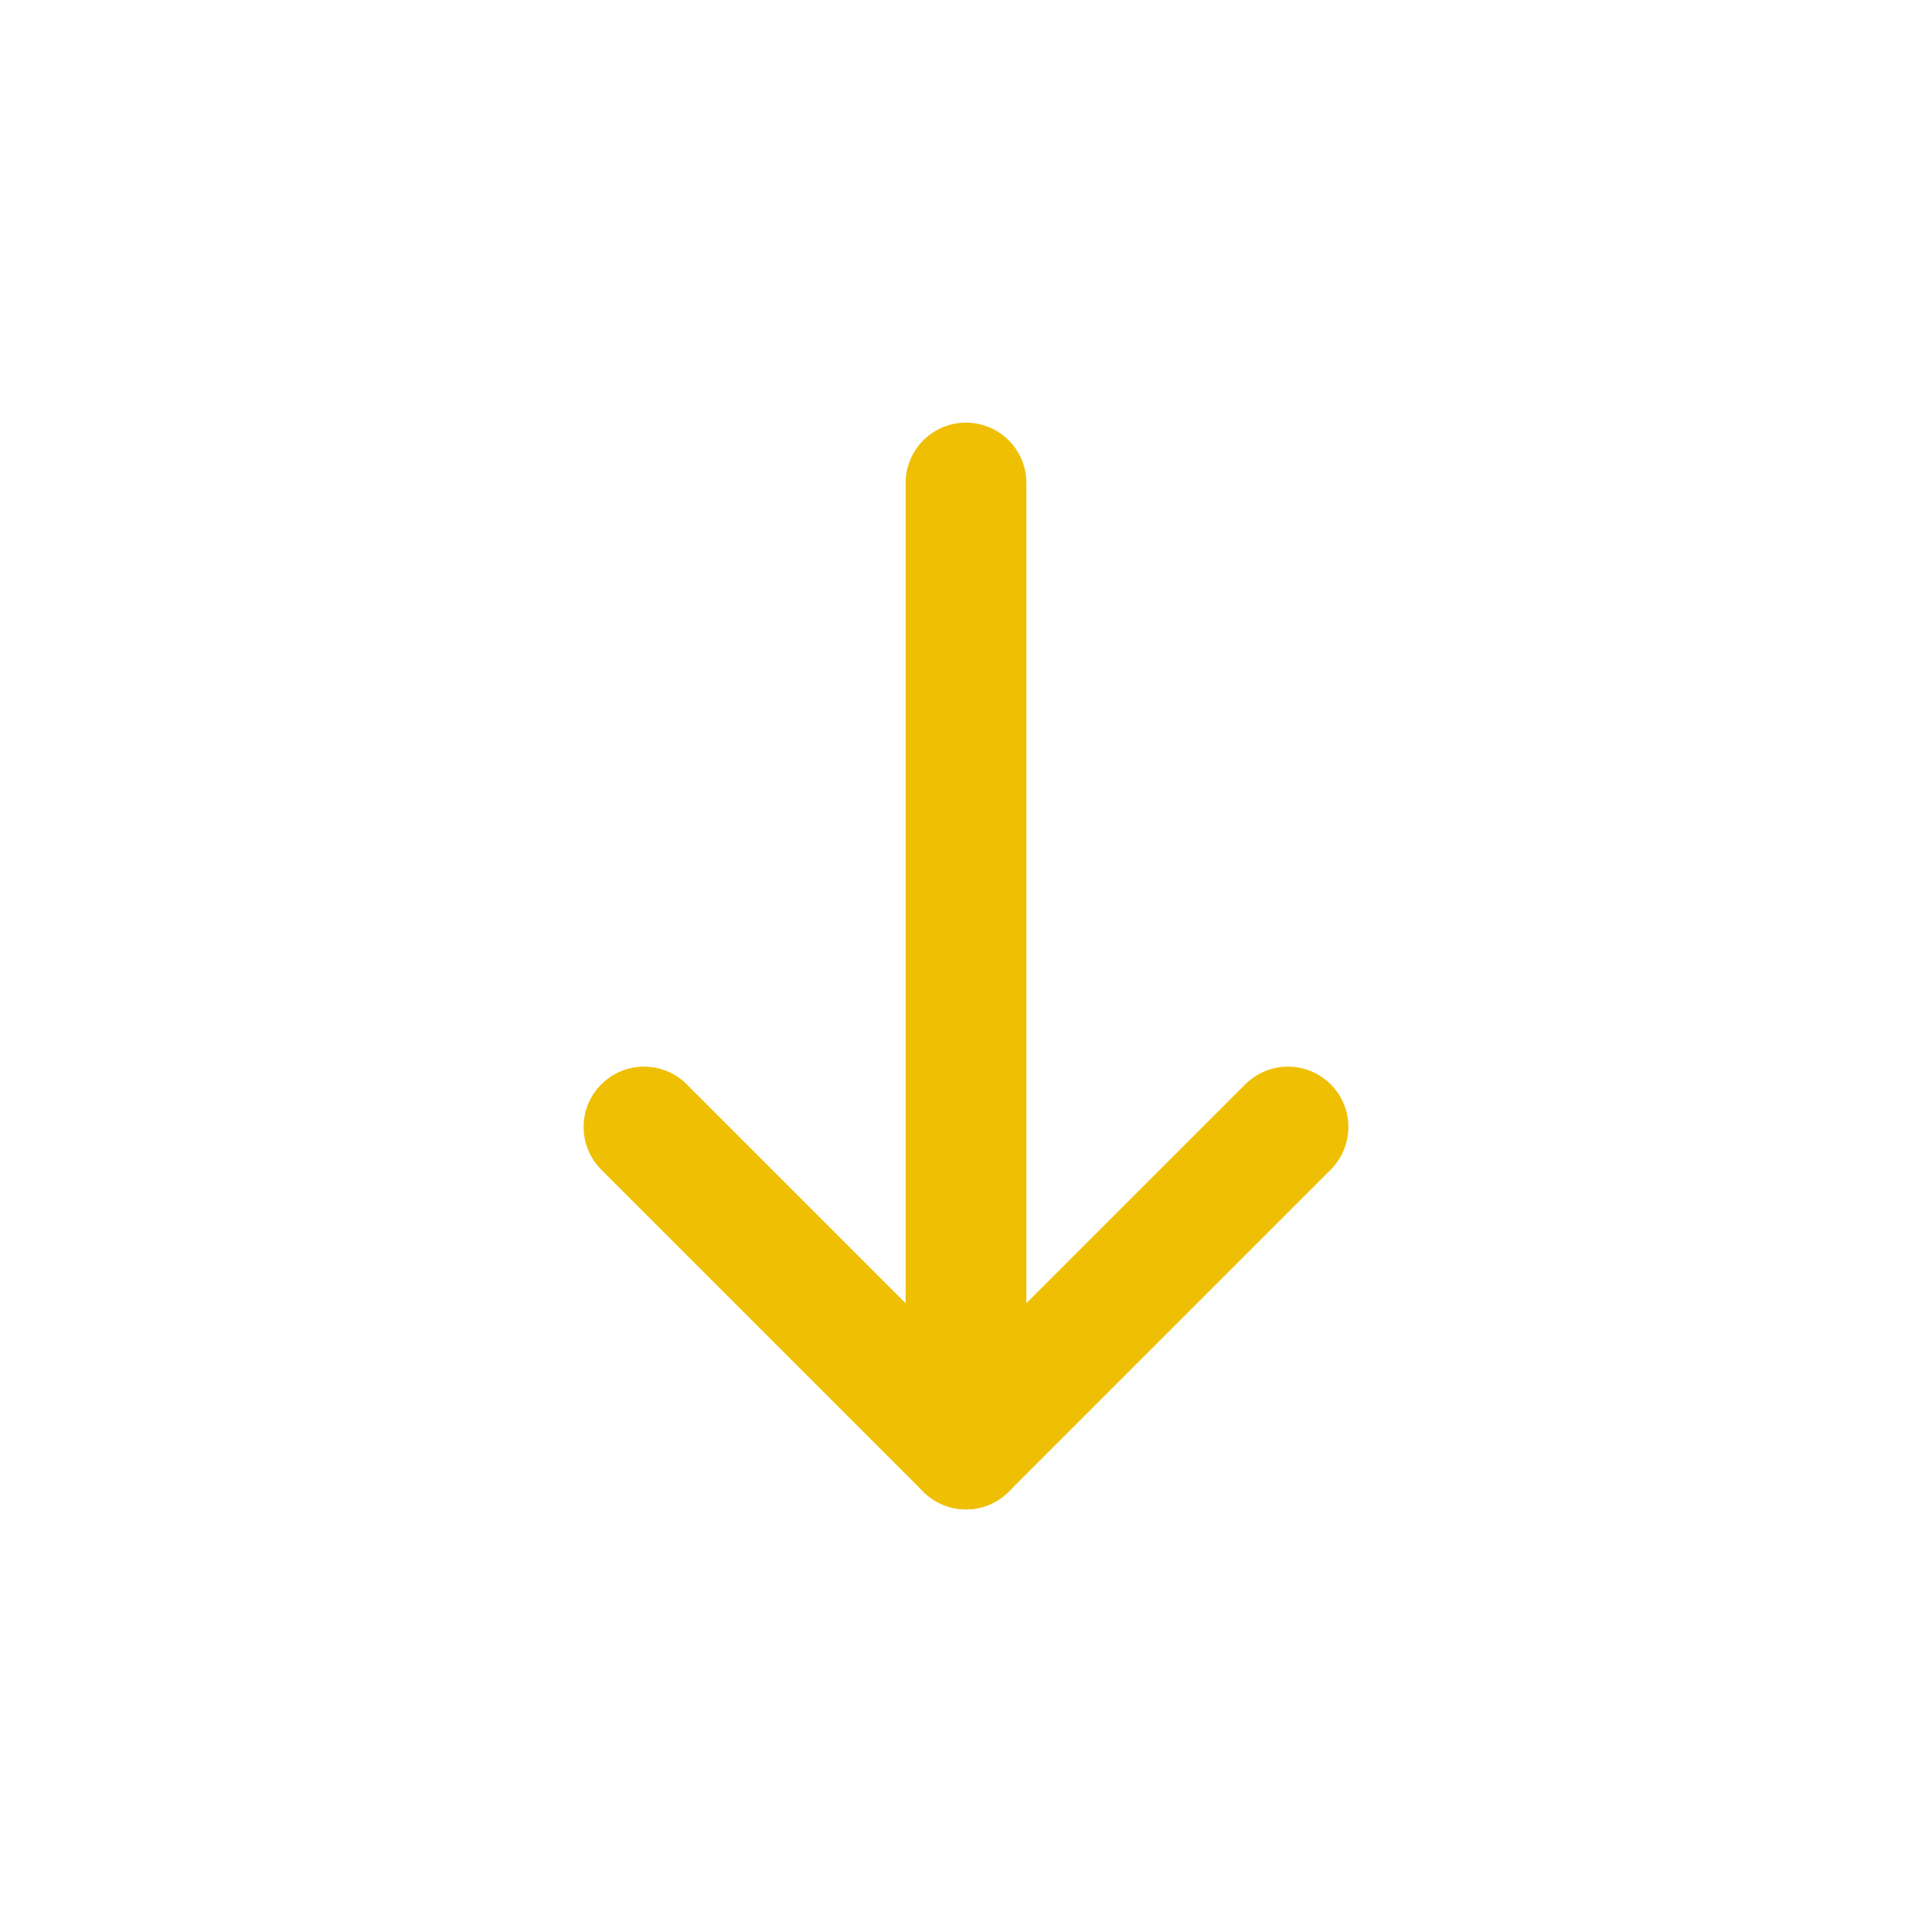
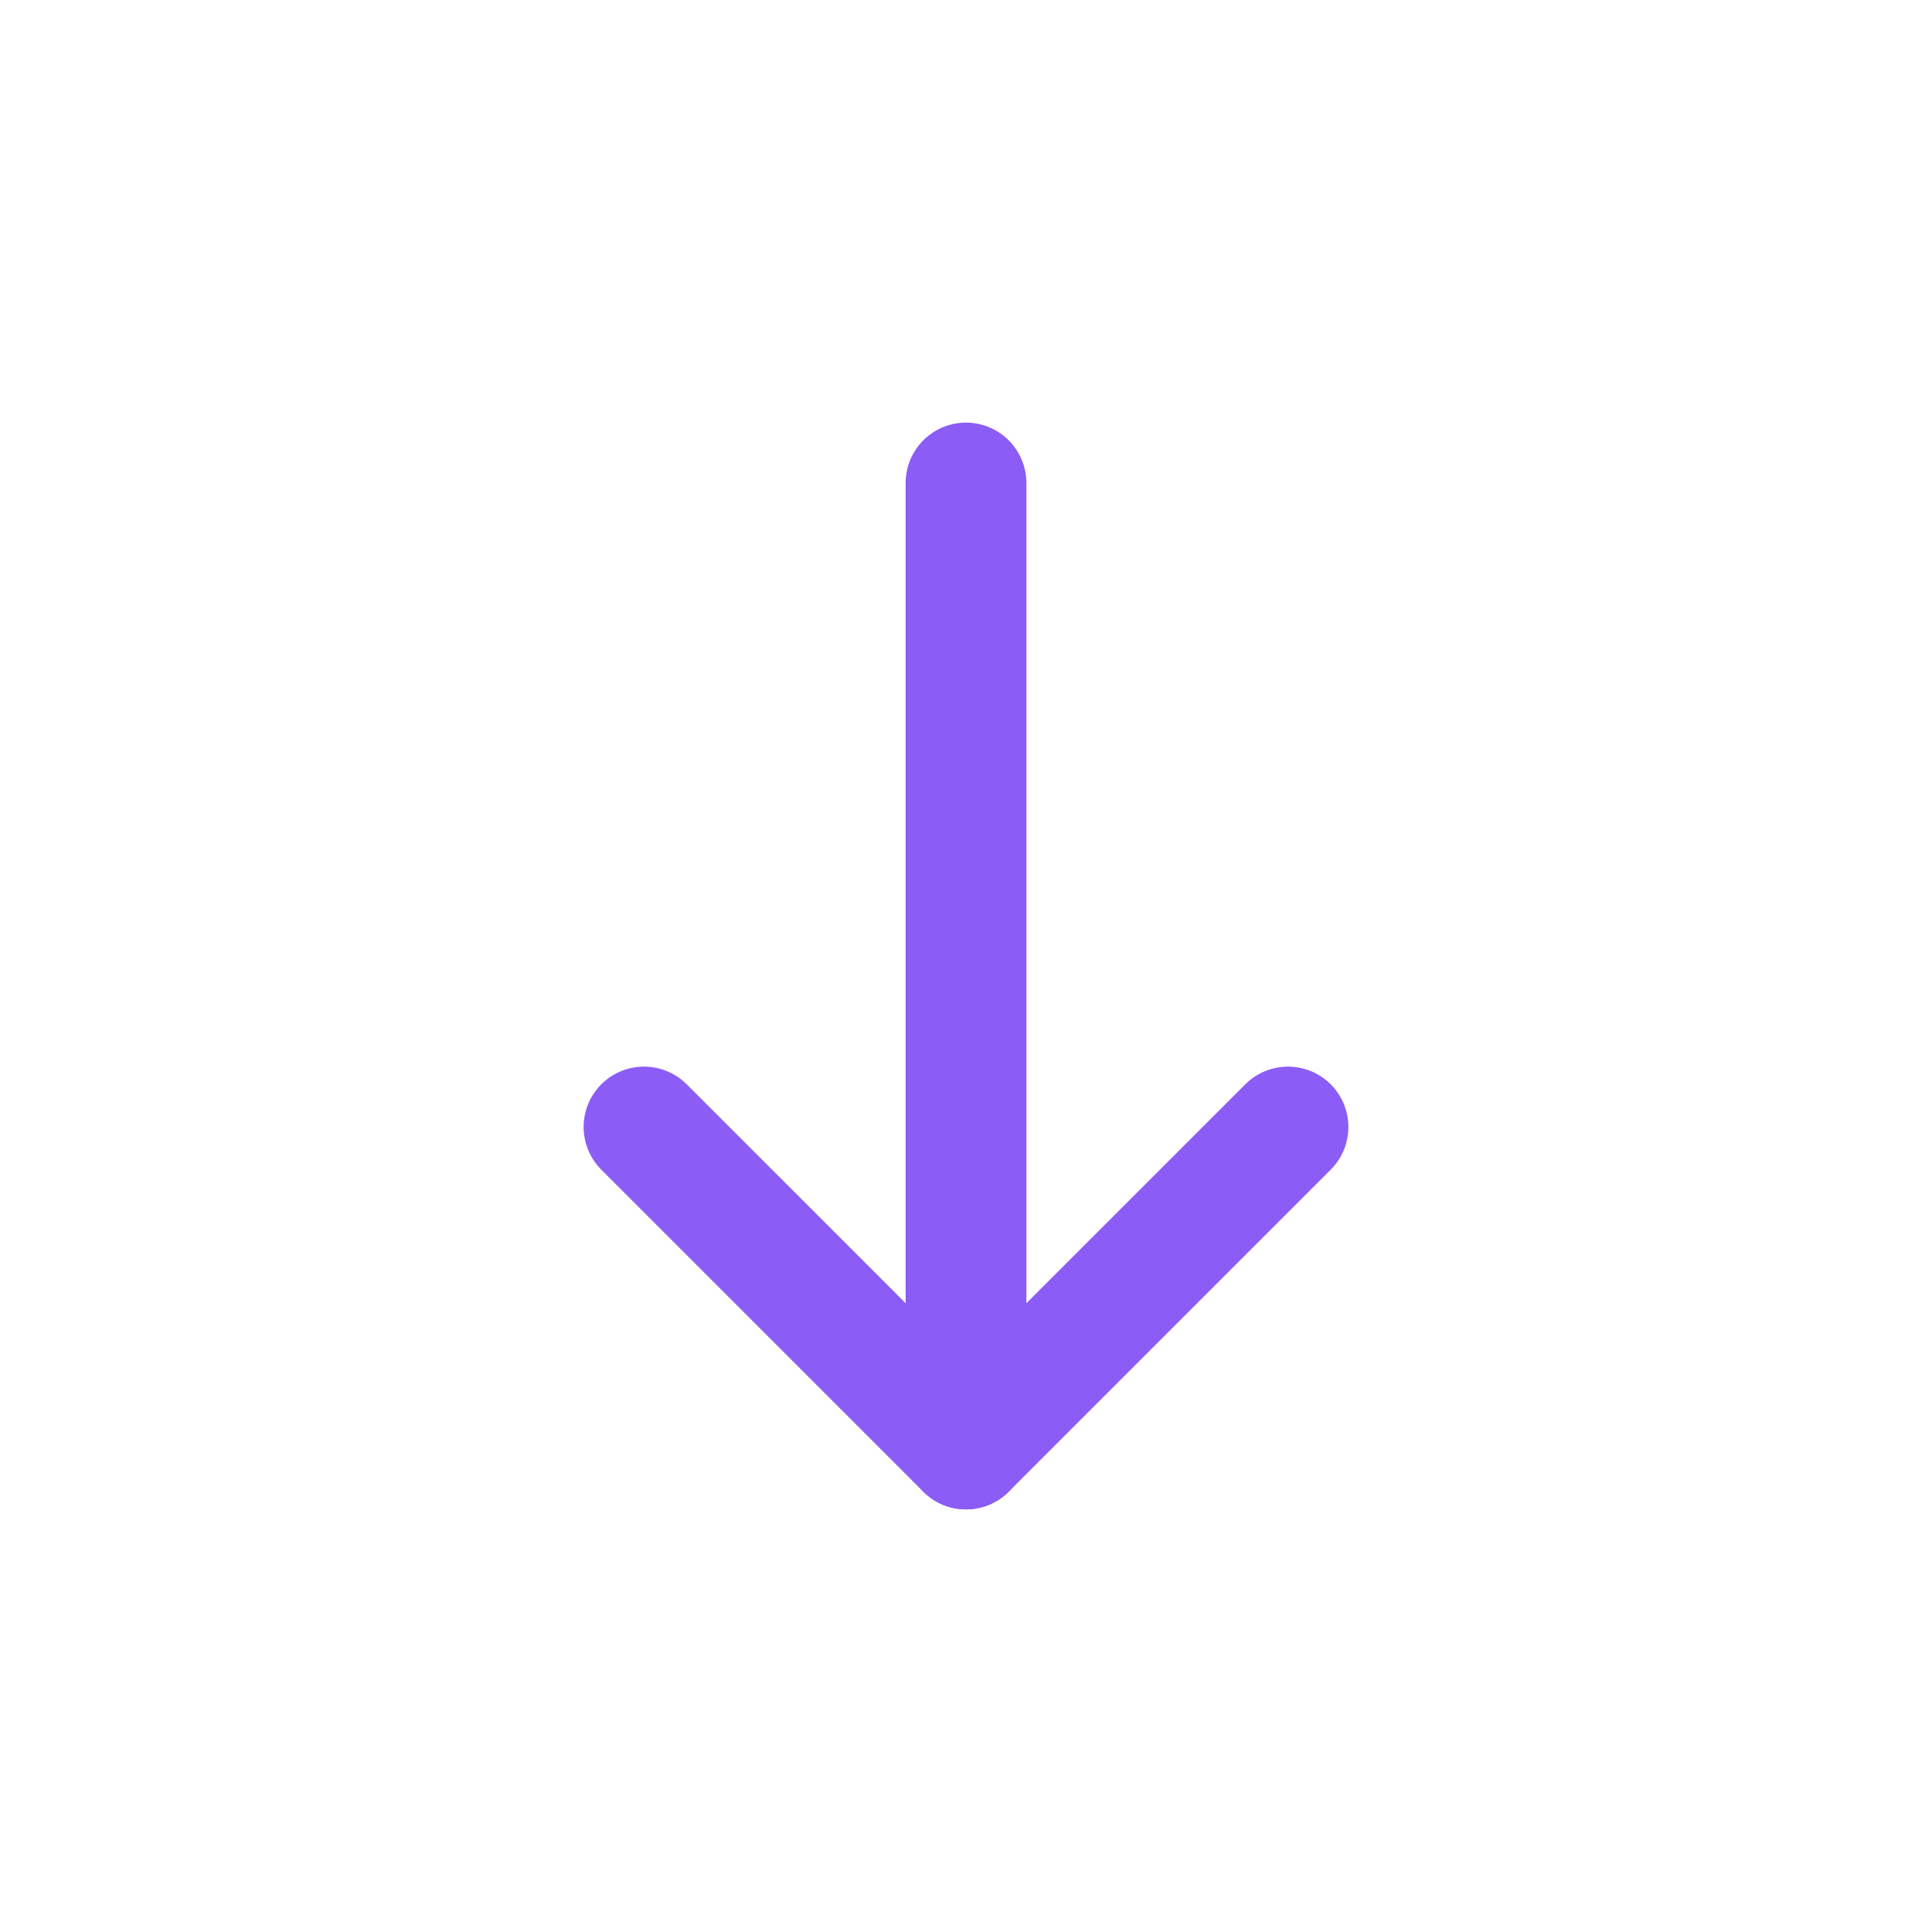
<svg xmlns="http://www.w3.org/2000/svg" width="800px" height="800px" viewBox="0 0 24 24" fill="none">
-   <path d="m8 14 4 4 4-4" stroke="#EFBF04 " stroke-width="1.5" stroke-linecap="round" stroke-linejoin="round" />
-   <path d="M12 18V6" stroke="#EFBF04 " stroke-width="1.5" stroke-miterlimit="10" stroke-linecap="round" />
+   <path d="m8 14 4 4 4-4" stroke="#8B5CF6 " stroke-width="1.5" stroke-linecap="round" stroke-linejoin="round" />
+   <path d="M12 18V6" stroke="#8B5CF6 " stroke-width="1.5" stroke-miterlimit="10" stroke-linecap="round" />
</svg>
